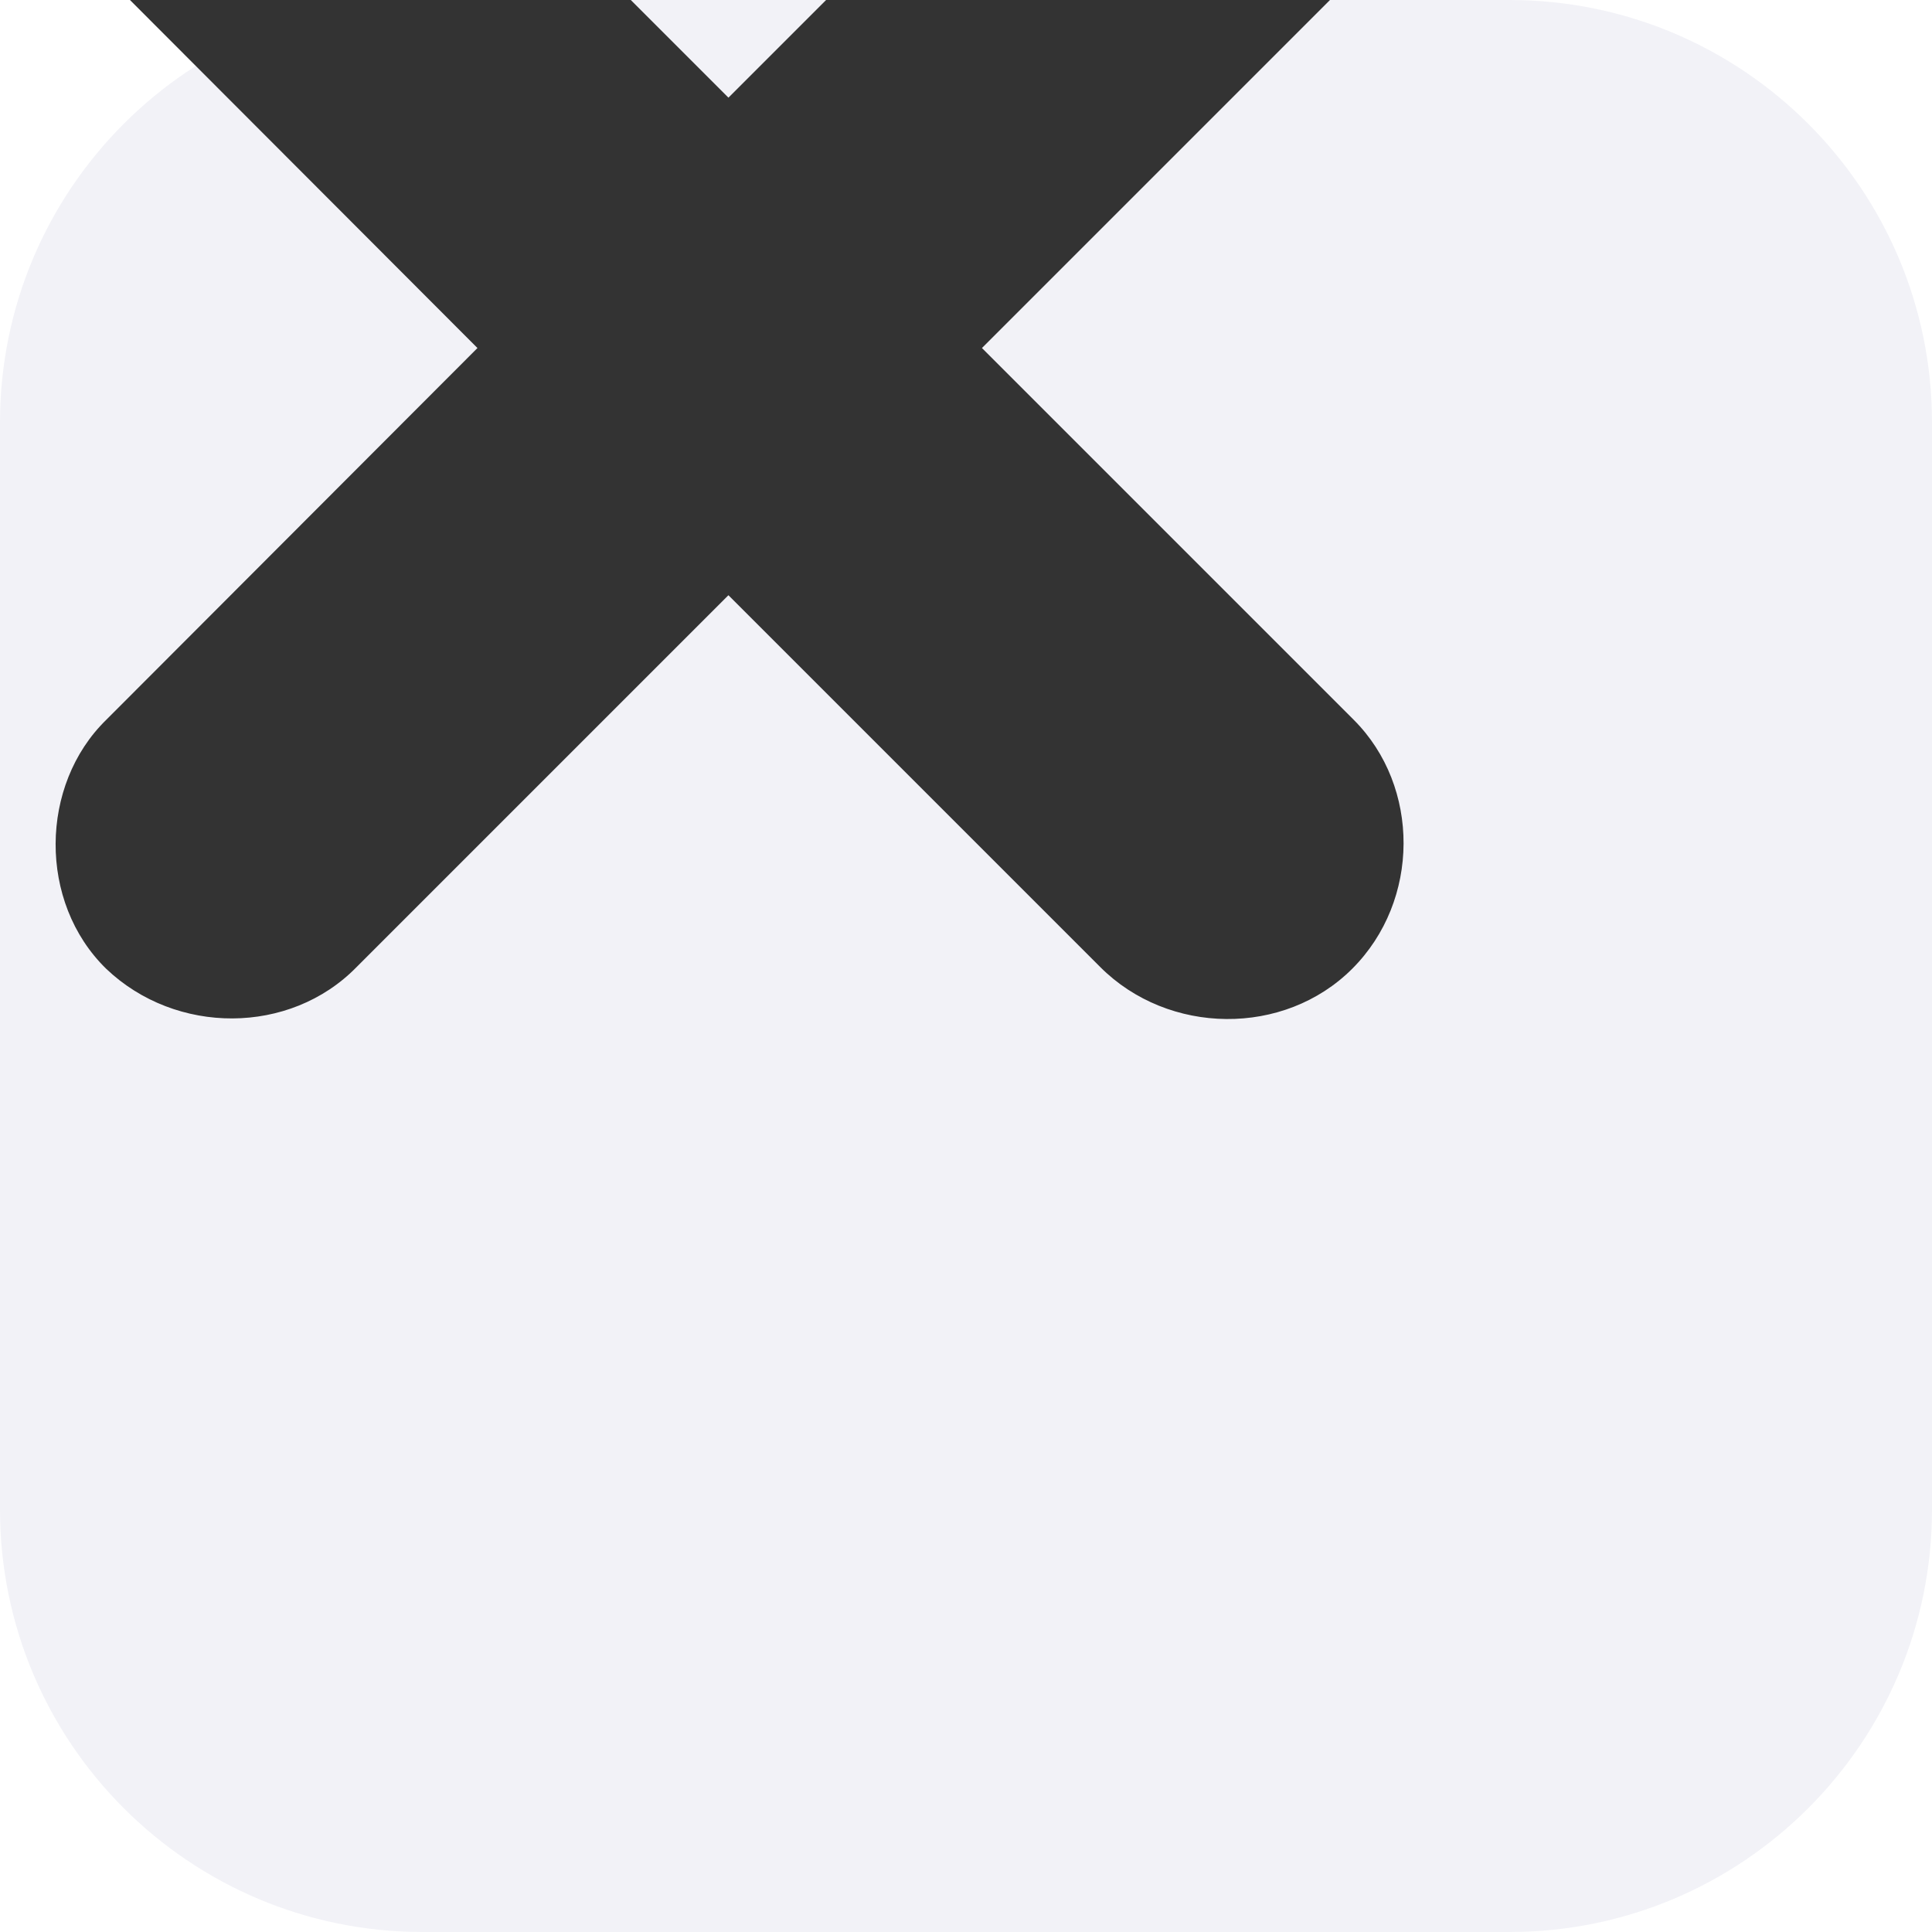
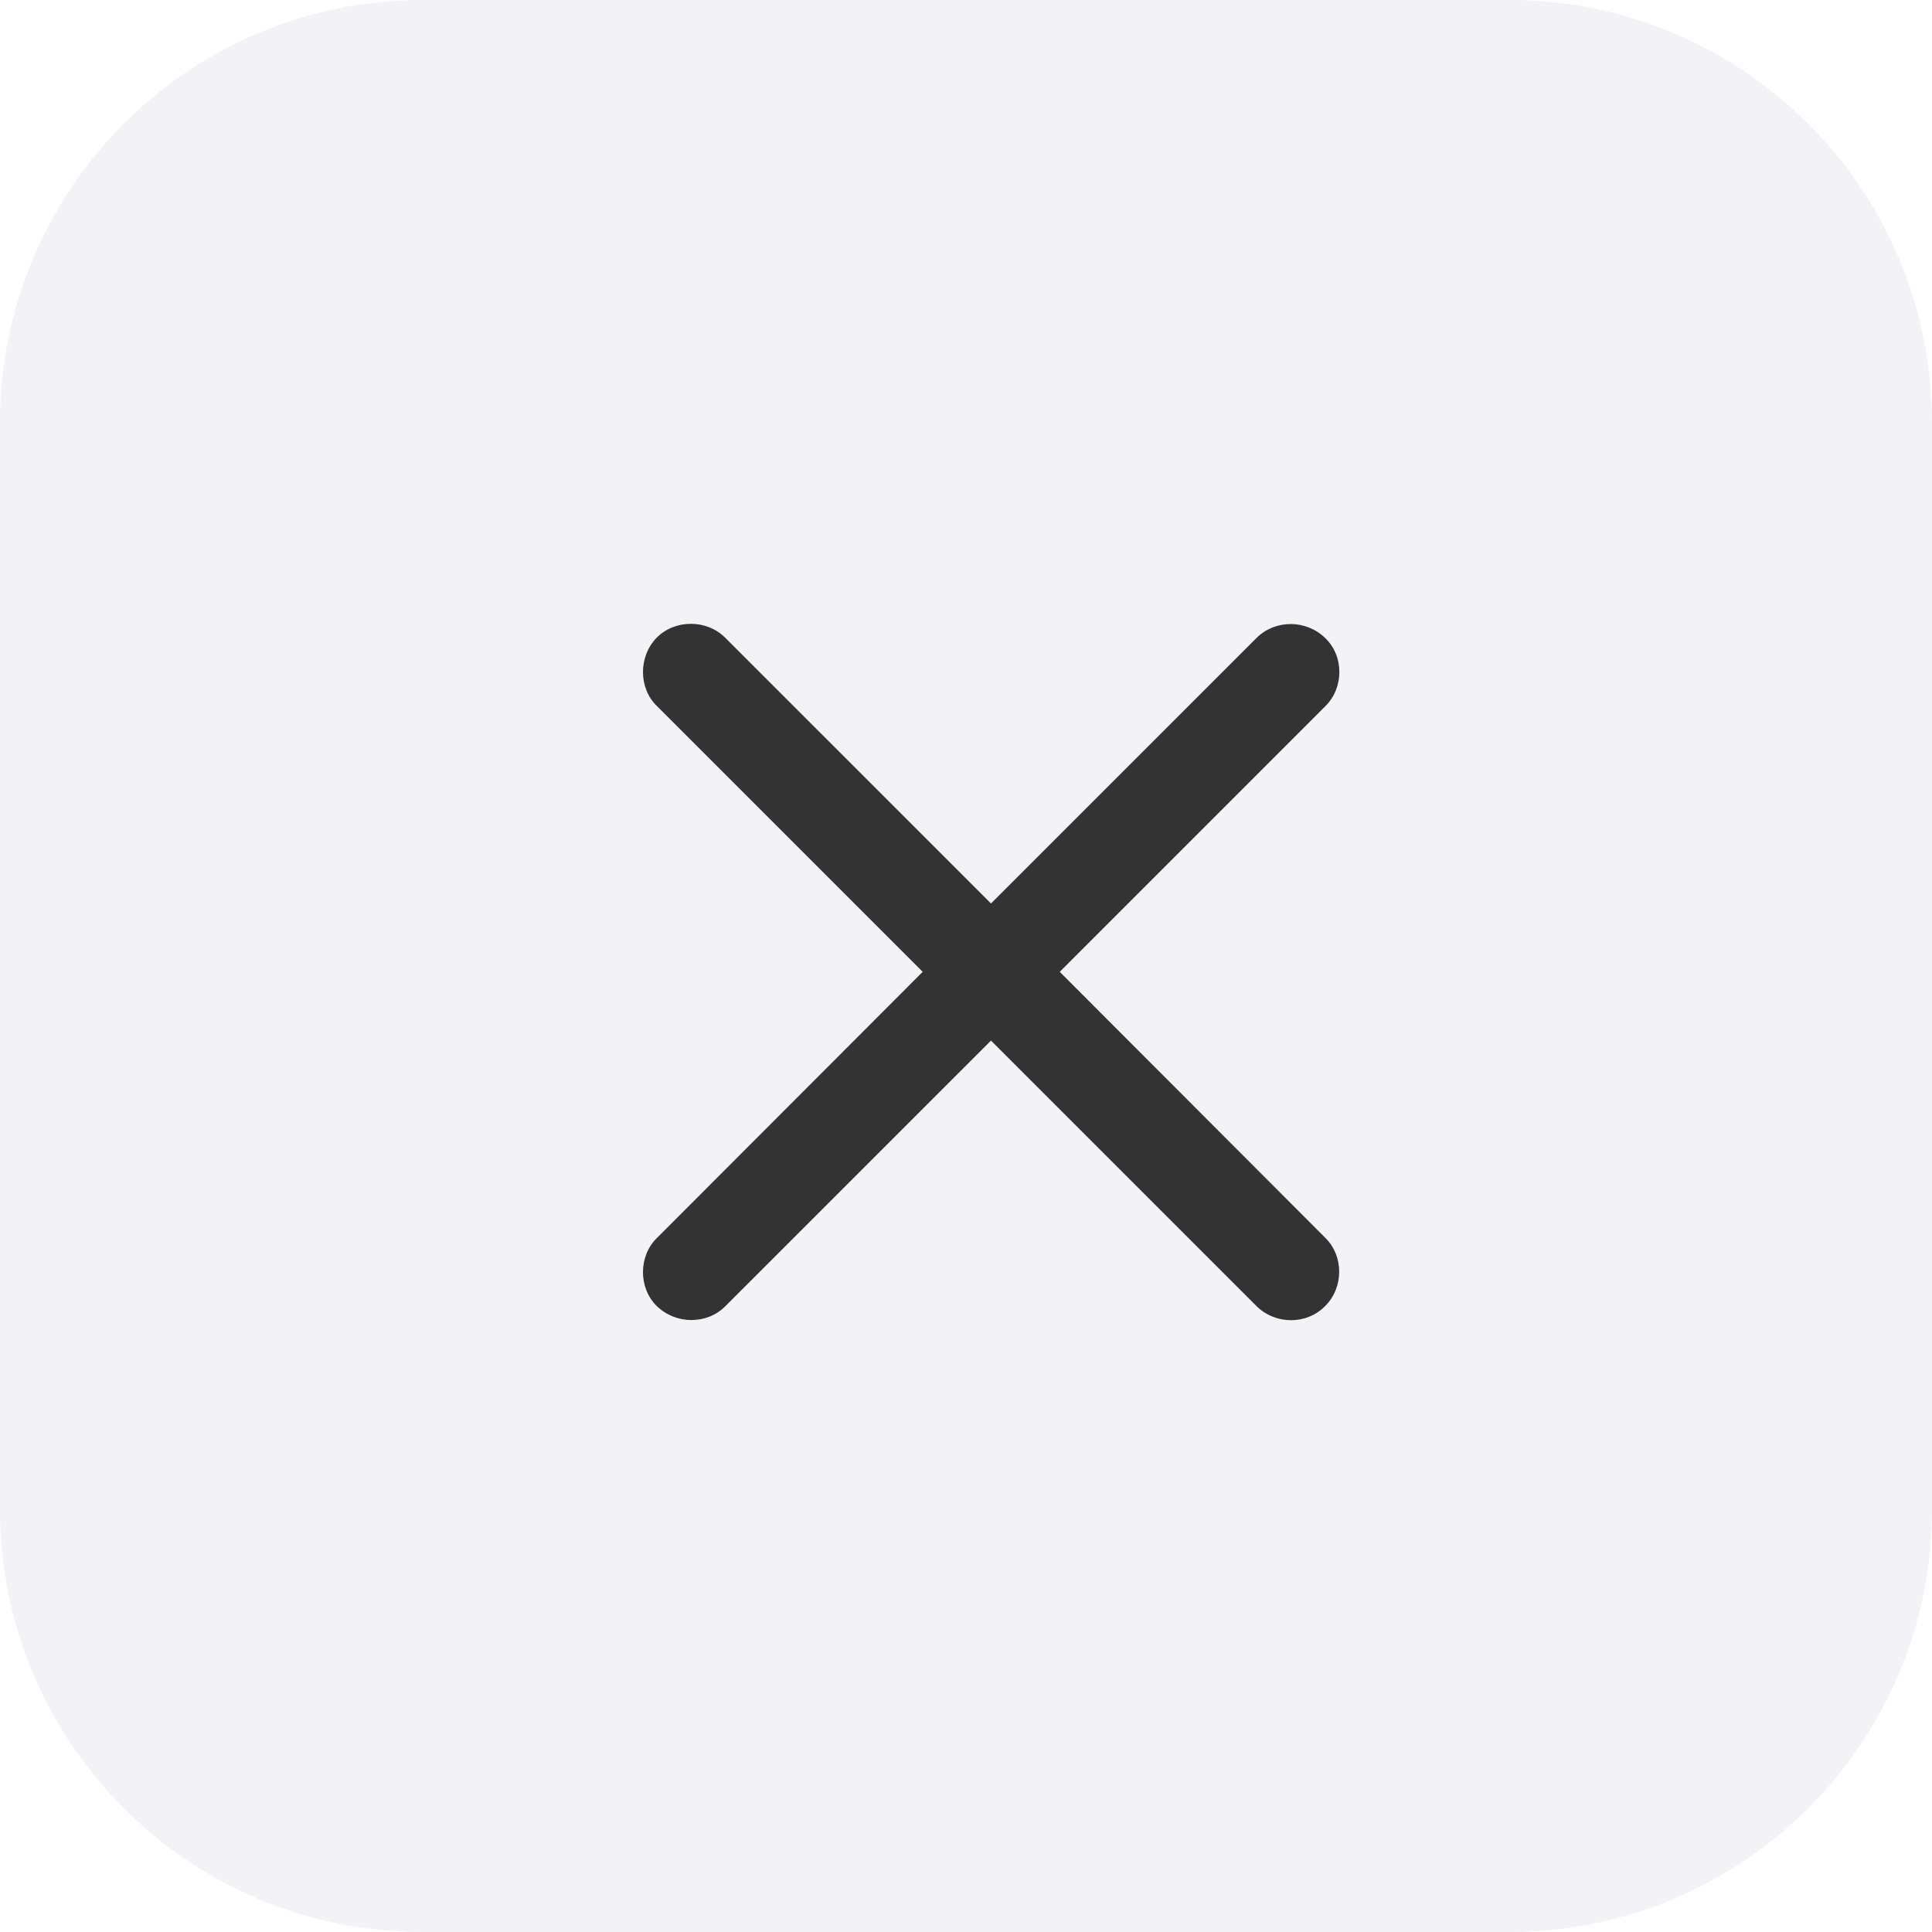
<svg xmlns="http://www.w3.org/2000/svg" width="512" height="512" viewBox="0 0 512 512" fill="none">
  <rect width="512" height="512" rx="112" fill="#f2f2f7" />
-   <path d="M145.155 430.9C122.587 408.849 123.112 370.017 145.155 348.49L268.164 225.29L145.155 102.091C123.112 80.564 122.587 42.253 145.155 19.152C167.723 -3.416 206.034 -2.891 228.101 19.152L351.301 142.351L474.5 19.152C497.068 -3.416 534.856 -3.416 557.954 19.677C581.051 42.245 580.526 80.556 558.483 102.091L435.283 225.29L558.483 348.49C580.526 370.557 580.526 408.347 557.954 430.9C535.386 453.468 497.068 452.943 474.5 430.375L351.301 307.176L228.101 430.375C206.034 452.943 168.247 452.943 145.155 430.9Z" fill="#333333" transform="scale(0.8) translate(-110 -110)" />
+   <path d="M4.317 20.448C3.855 19.997 3.866 19.202 4.317 18.762L10.924 12.145L4.317 5.538C3.866 5.098 3.855 4.314 4.317 3.841C4.779 3.379 5.563 3.39 6.014 3.841L12.621 10.447L19.227 3.841C19.689 3.39 20.452 3.39 20.924 3.852C21.397 4.303 21.386 5.087 20.935 5.538L14.329 12.145L20.935 18.762C21.386 19.213 21.386 19.986 20.924 20.448C20.462 20.921 19.689 20.91 19.227 20.459L12.621 13.853L6.014 20.459C5.563 20.91 4.79 20.91 4.317 20.448Z" fill="#333333" transform="translate(128 128) scale(10.66667)" />
</svg>
